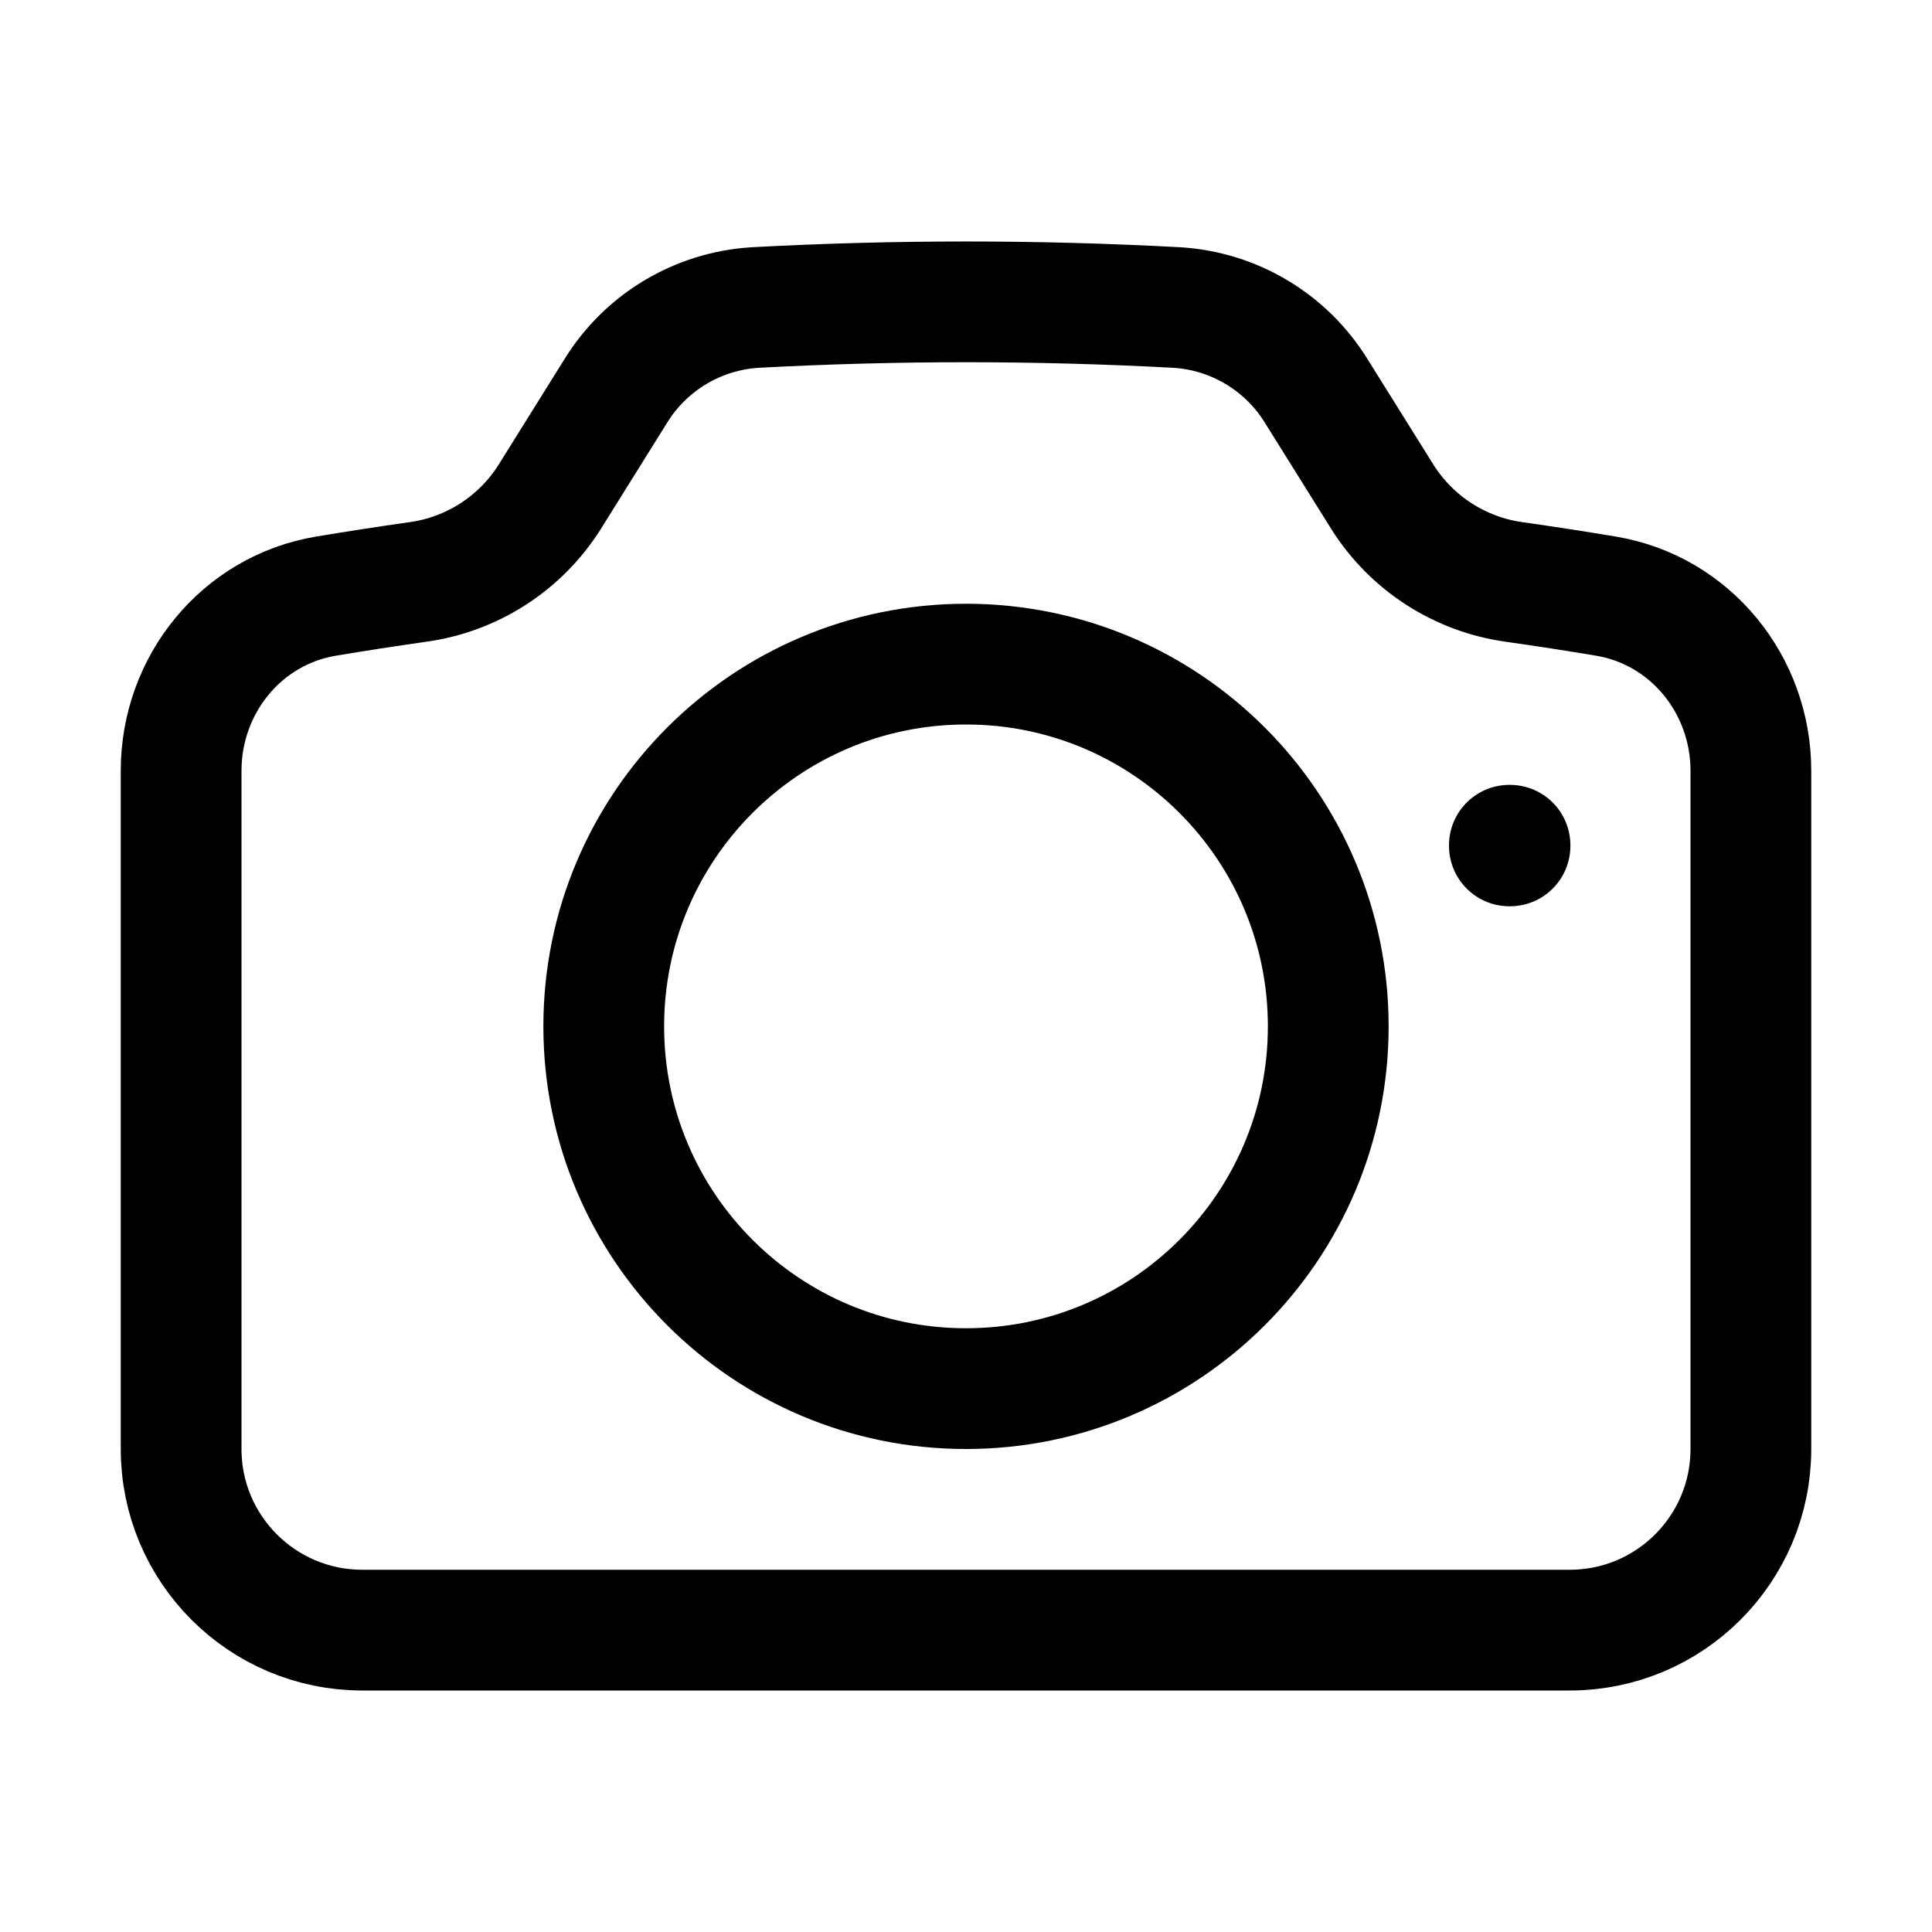
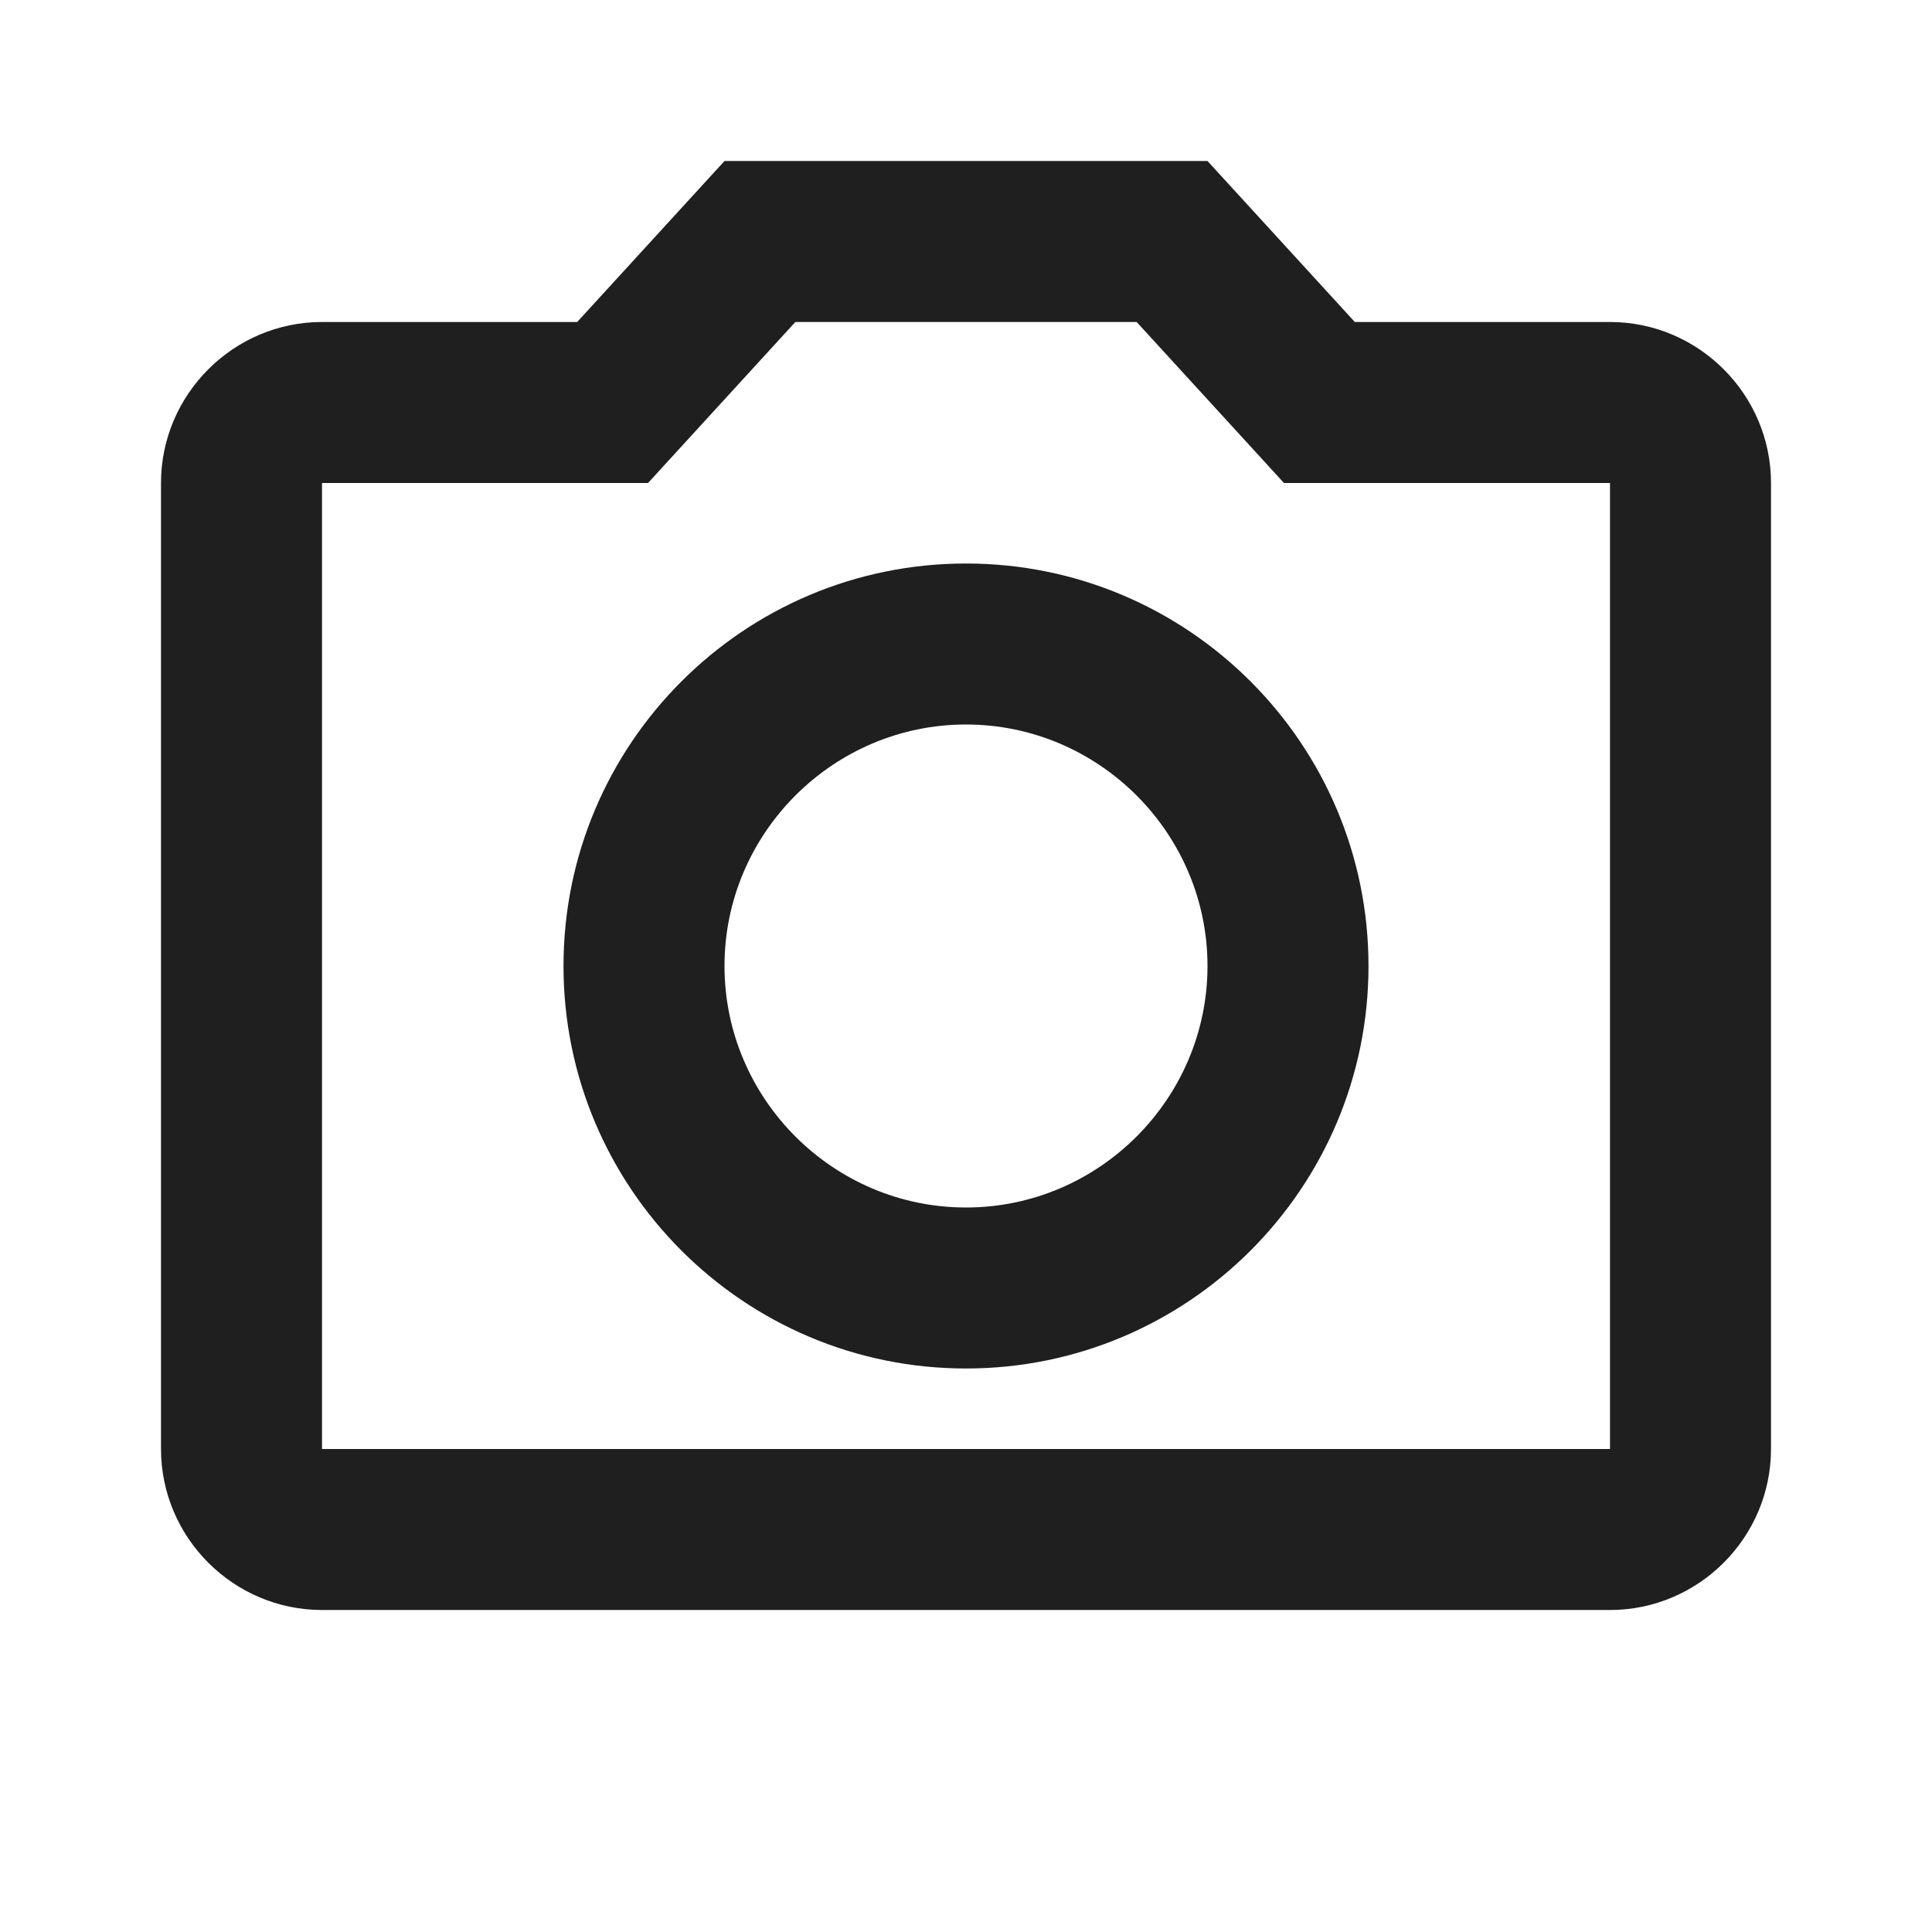
- <svg xmlns="http://www.w3.org/2000/svg" fill="none" viewBox="0 0 24 24" stroke-width="1.5" stroke="currentColor" class="size-6">
-   <path stroke-linecap="round" stroke-linejoin="round" d="M6.827 6.175A2.31 2.31 0 0 1 5.186 7.23c-.38.054-.757.112-1.134.175C2.999 7.58 2.25 8.507 2.25 9.574V18a2.25 2.25 0 0 0 2.25 2.25h15A2.25 2.25 0 0 0 21.75 18V9.574c0-1.067-.75-1.994-1.802-2.169a47.865 47.865 0 0 0-1.134-.175 2.31 2.31 0 0 1-1.64-1.055l-.822-1.316a2.192 2.192 0 0 0-1.736-1.039 48.774 48.774 0 0 0-5.232 0 2.192 2.192 0 0 0-1.736 1.039l-.821 1.316Z" />
-   <path stroke-linecap="round" stroke-linejoin="round" d="M16.5 12.75a4.5 4.5 0 1 1-9 0 4.5 4.5 0 0 1 9 0ZM18.75 10.5h.008v.008h-.008V10.5Z" />
+ <svg xmlns="http://www.w3.org/2000/svg" height="24px" viewBox="0 0 24 24" width="24px" fill="#1f1f1f">
+   <path d="M0 0h24v24H0V0z" fill="none" />
+   <path d="M14.12 4l1.83 2H20v12H4V6h4.05l1.83-2h4.24M15 2H9L7.17 4H4c-1.1 0-2 .9-2 2v12c0 1.1.9 2 2 2h16c1.1 0 2-.9 2-2V6c0-1.1-.9-2-2-2h-3.17L15 2zm-3 7c1.65 0 3 1.35 3 3s-1.35 3-3 3-3-1.35-3-3 1.35-3 3-3m0-2c-2.76 0-5 2.24-5 5s2.24 5 5 5 5-2.24 5-5-2.24-5-5-5z" />
</svg>
